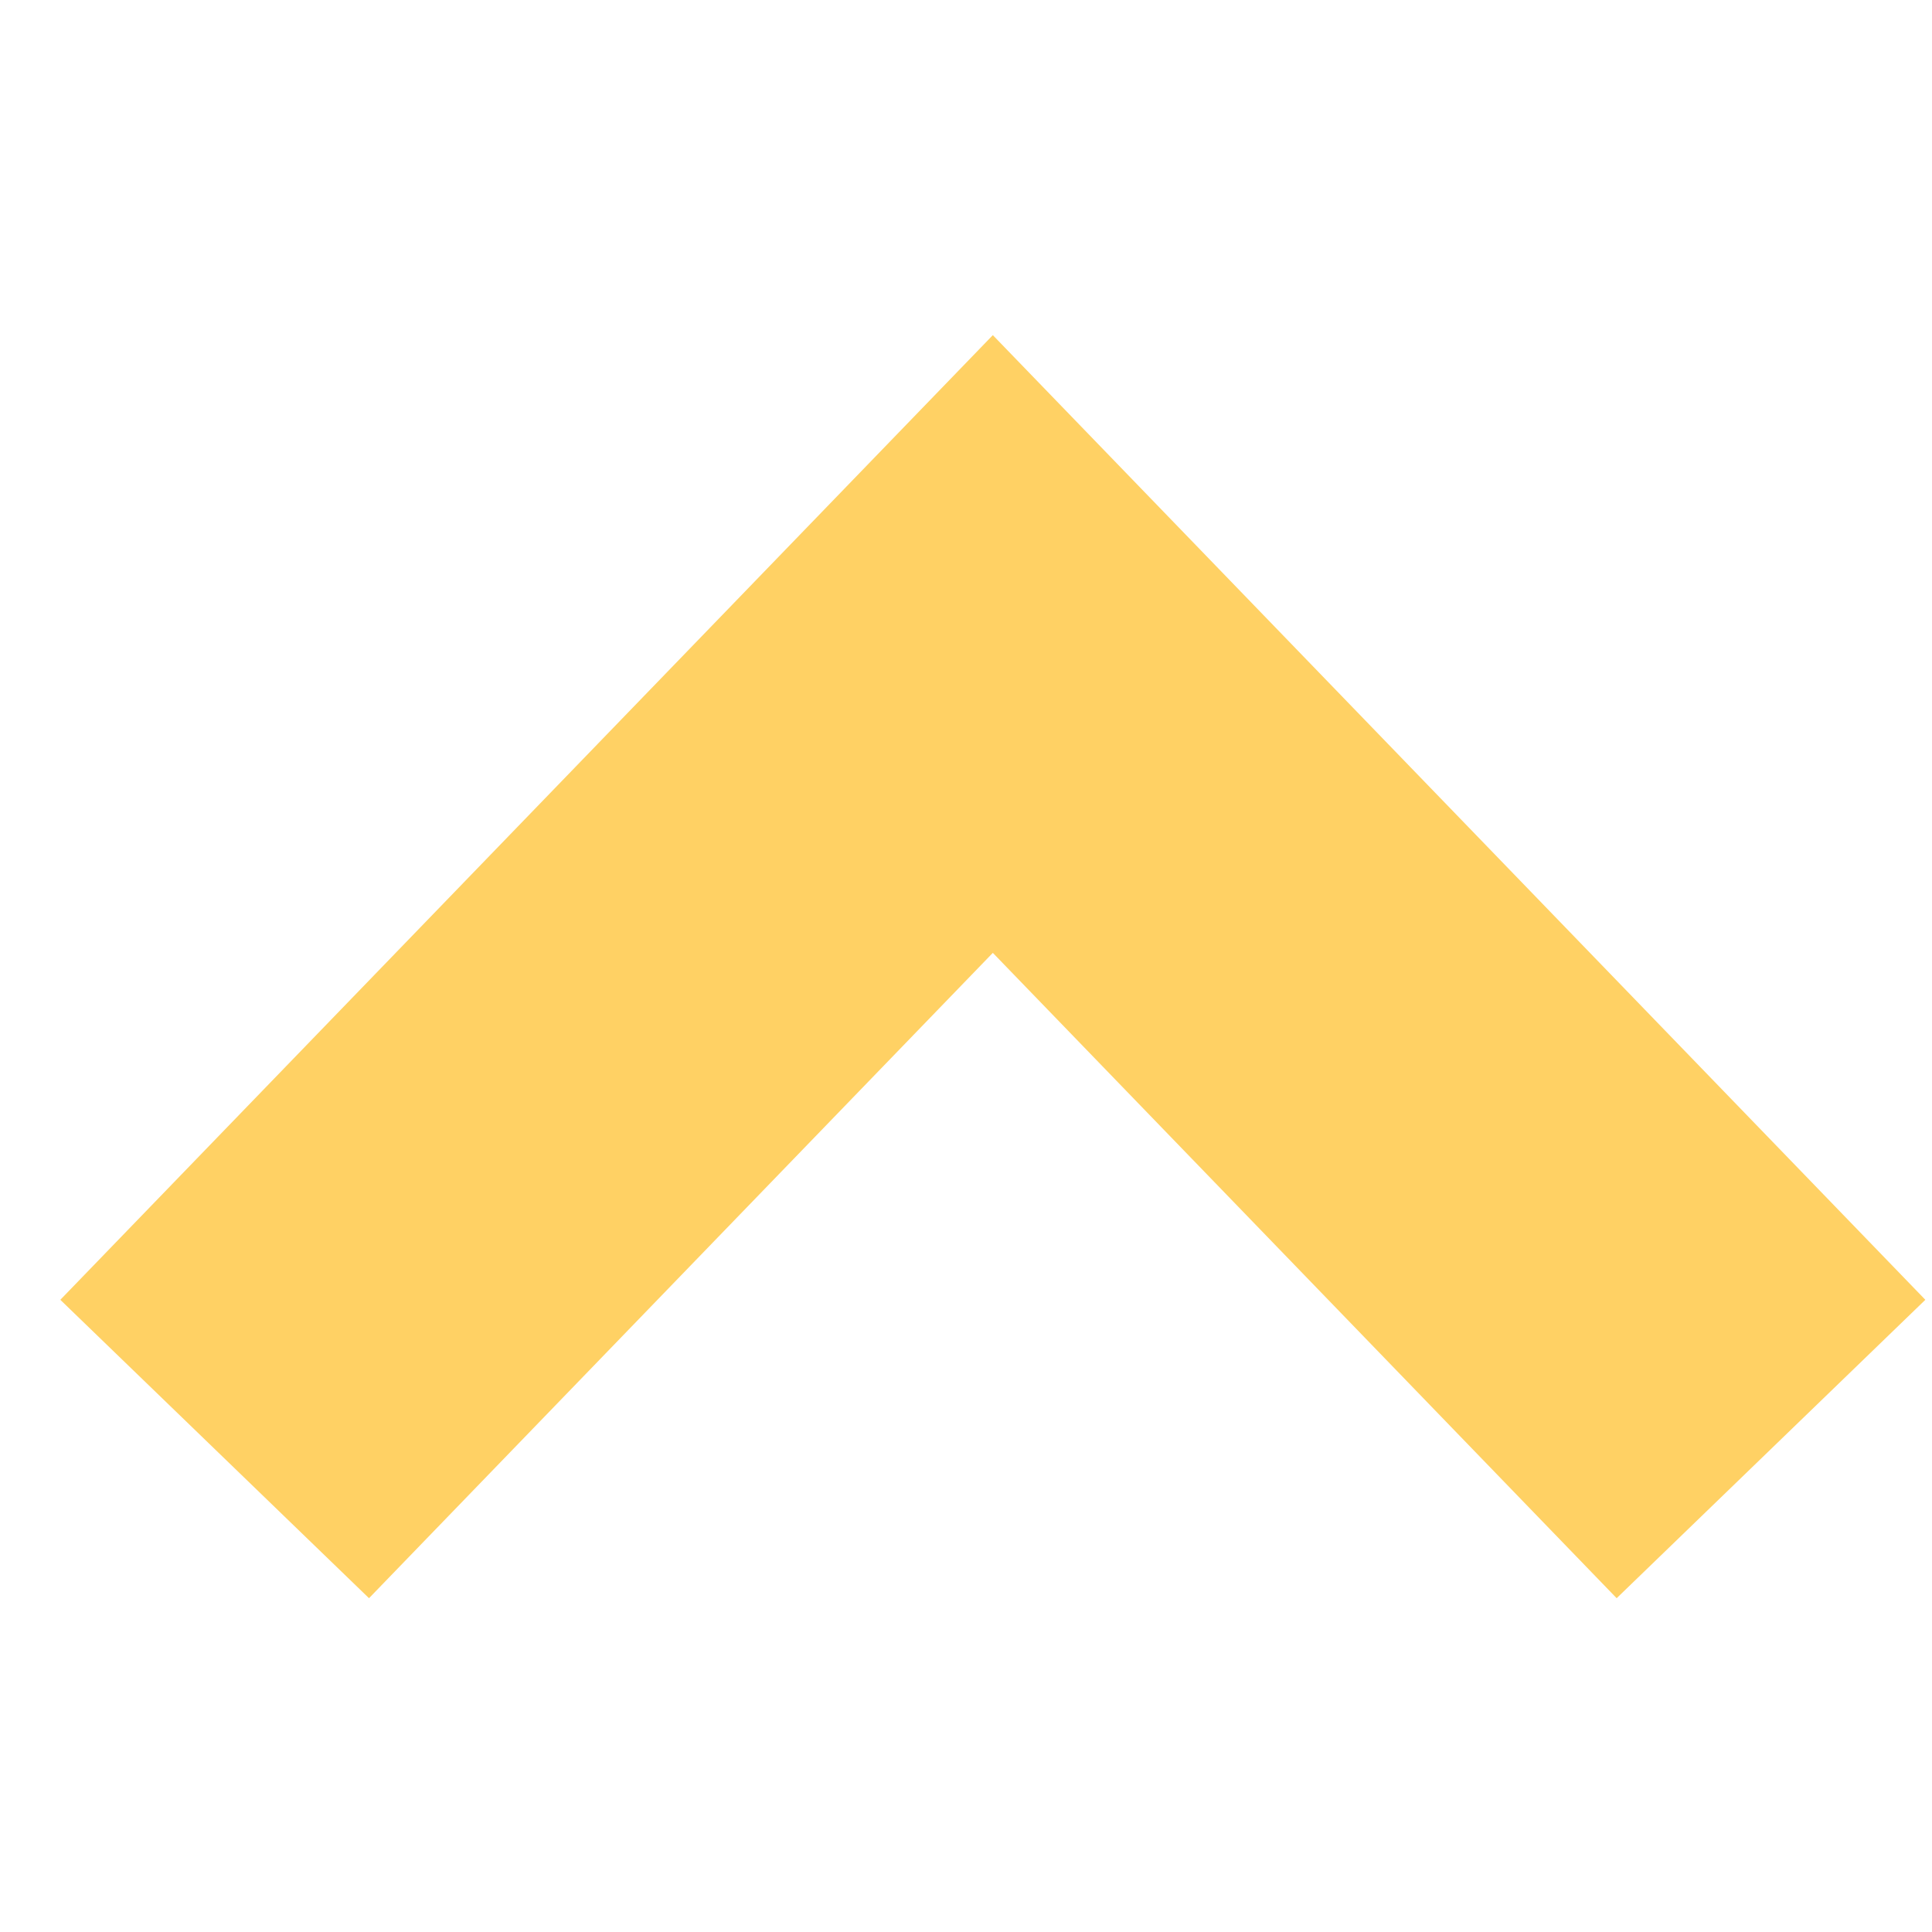
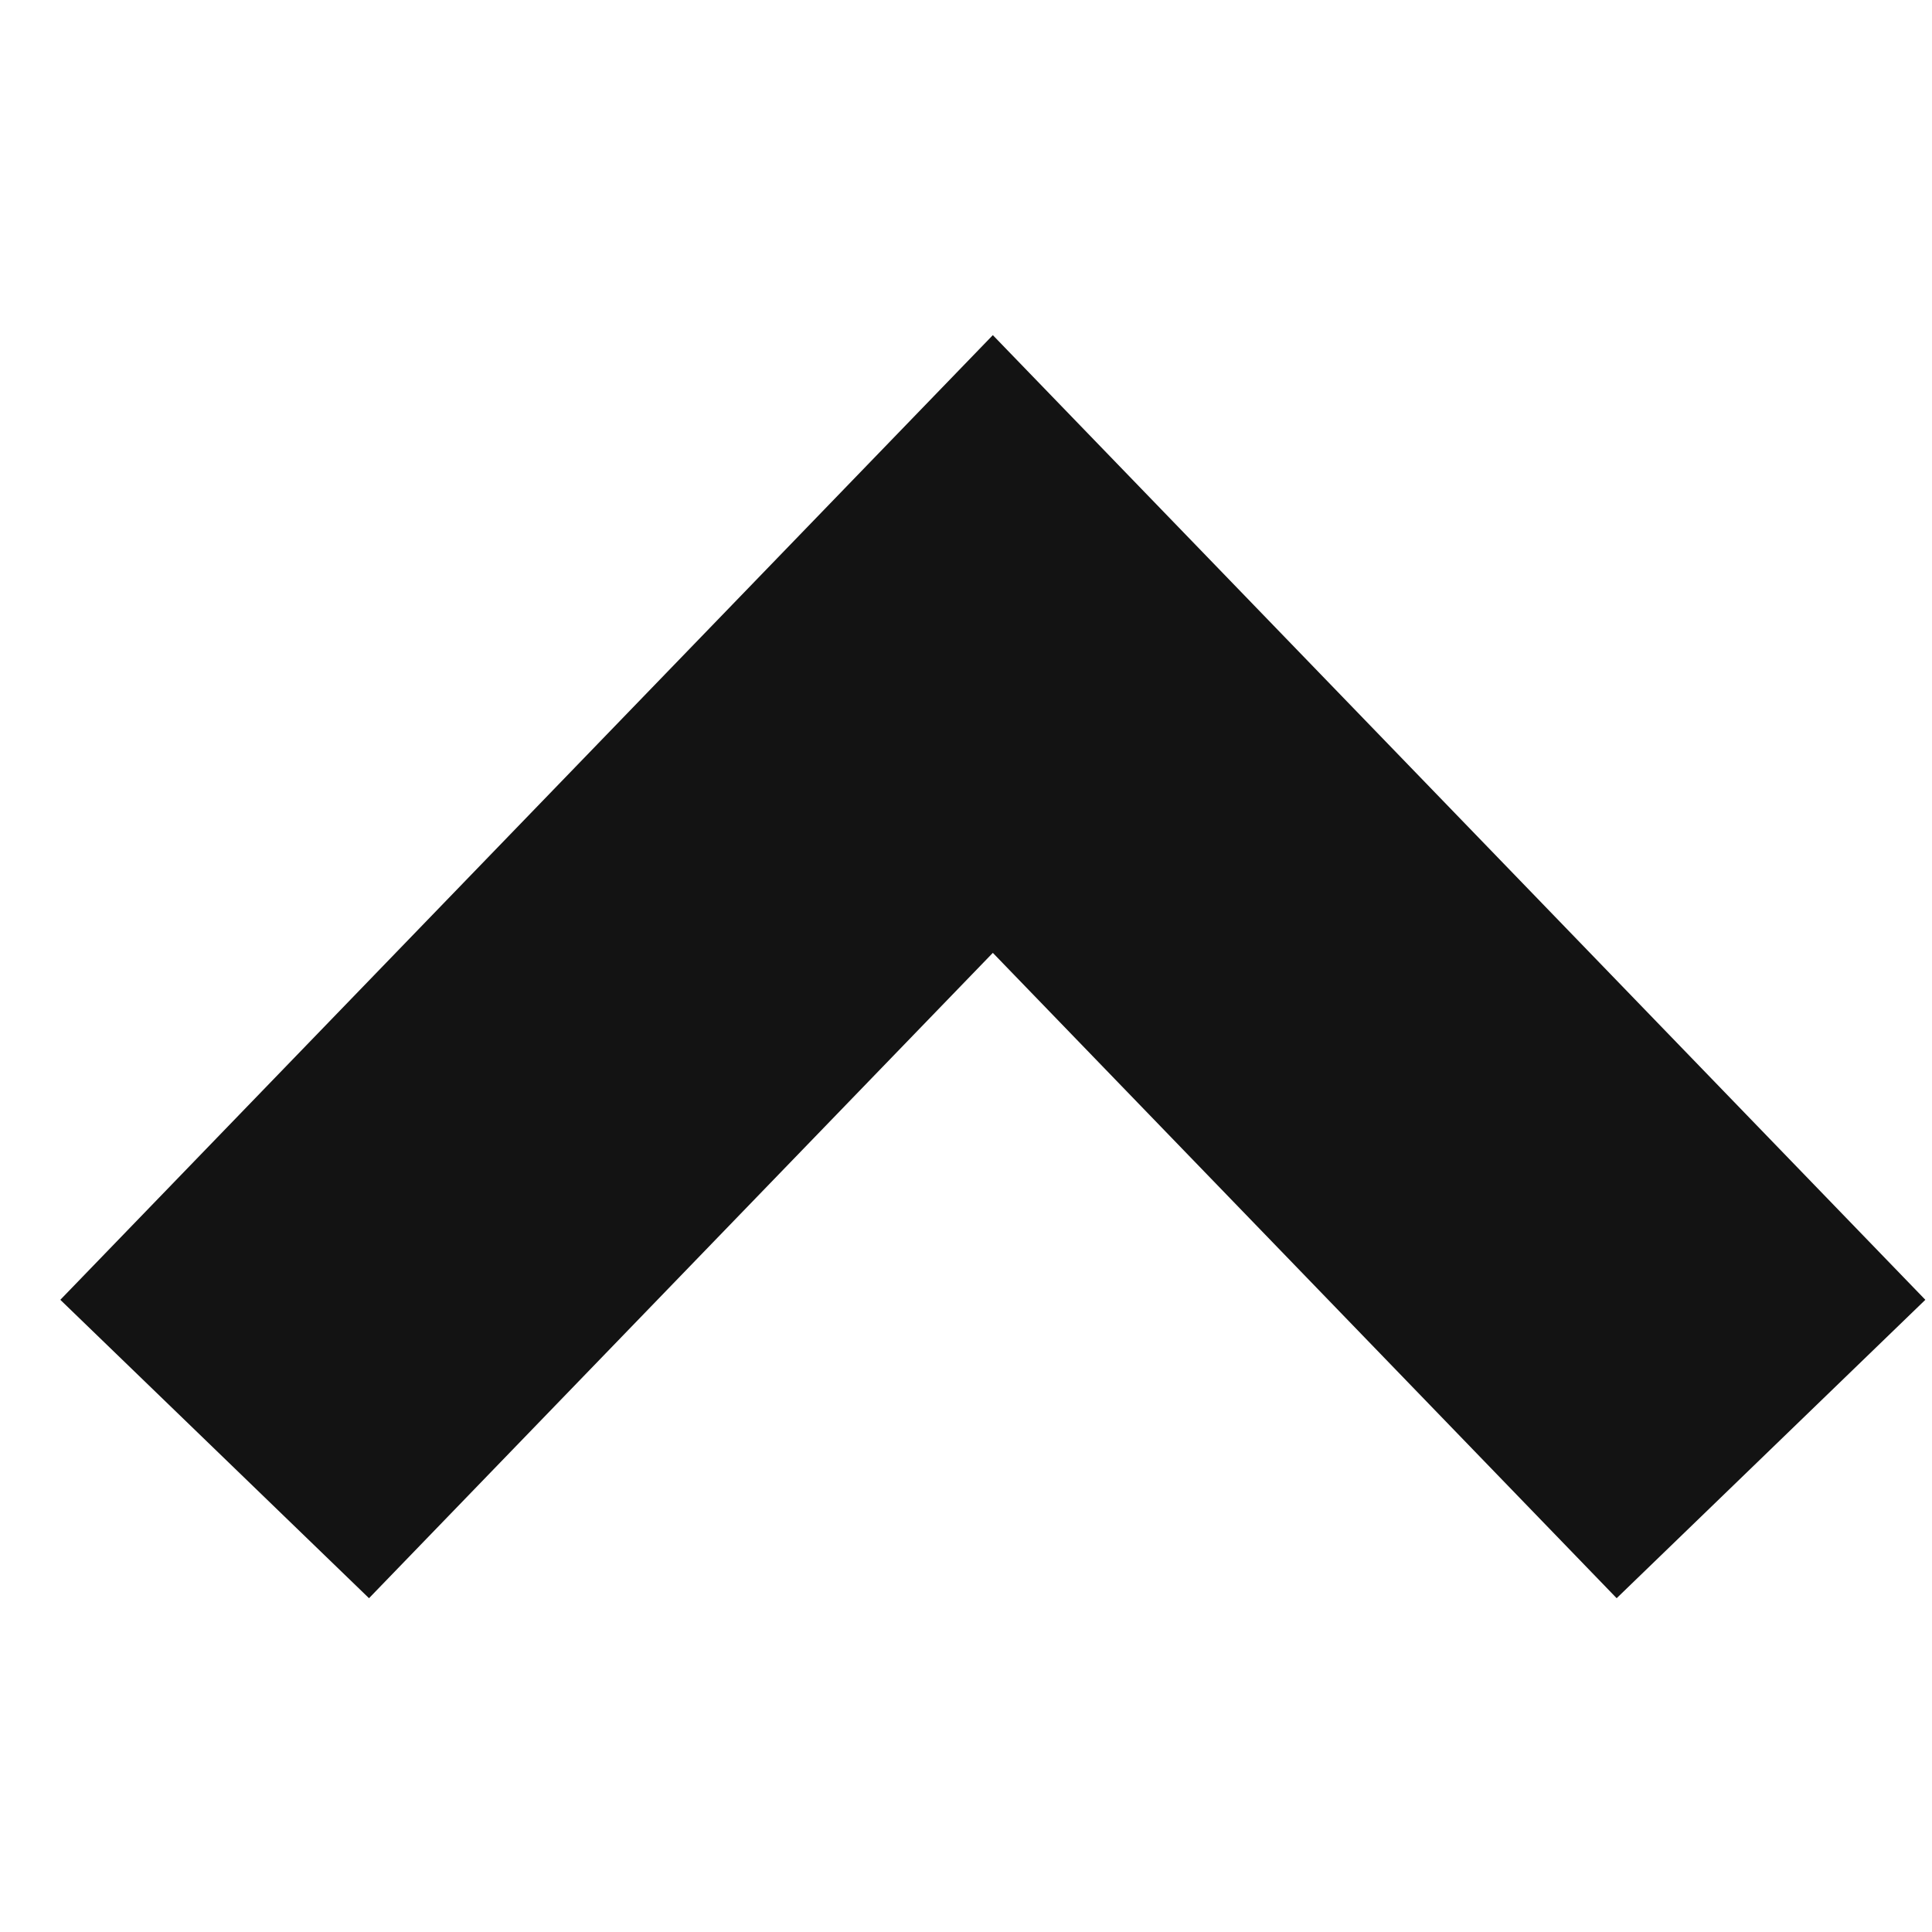
<svg xmlns="http://www.w3.org/2000/svg" version="1.1" id="Layer_1" x="0px" y="0px" viewBox="0 0 36 36" style="enable-background:new 0 0 36 36;" xml:space="preserve">
  <style type="text/css">
- 	.st0{fill:none;stroke:#FFD164;stroke-width:8;stroke-miterlimit:10;}
+ 	.st0{fill:none;stroke:#131313;stroke-width:8;stroke-miterlimit:10;}
</style>
  <polyline class="st0" points="4,27 18.5,12 33,27 " />
</svg>
